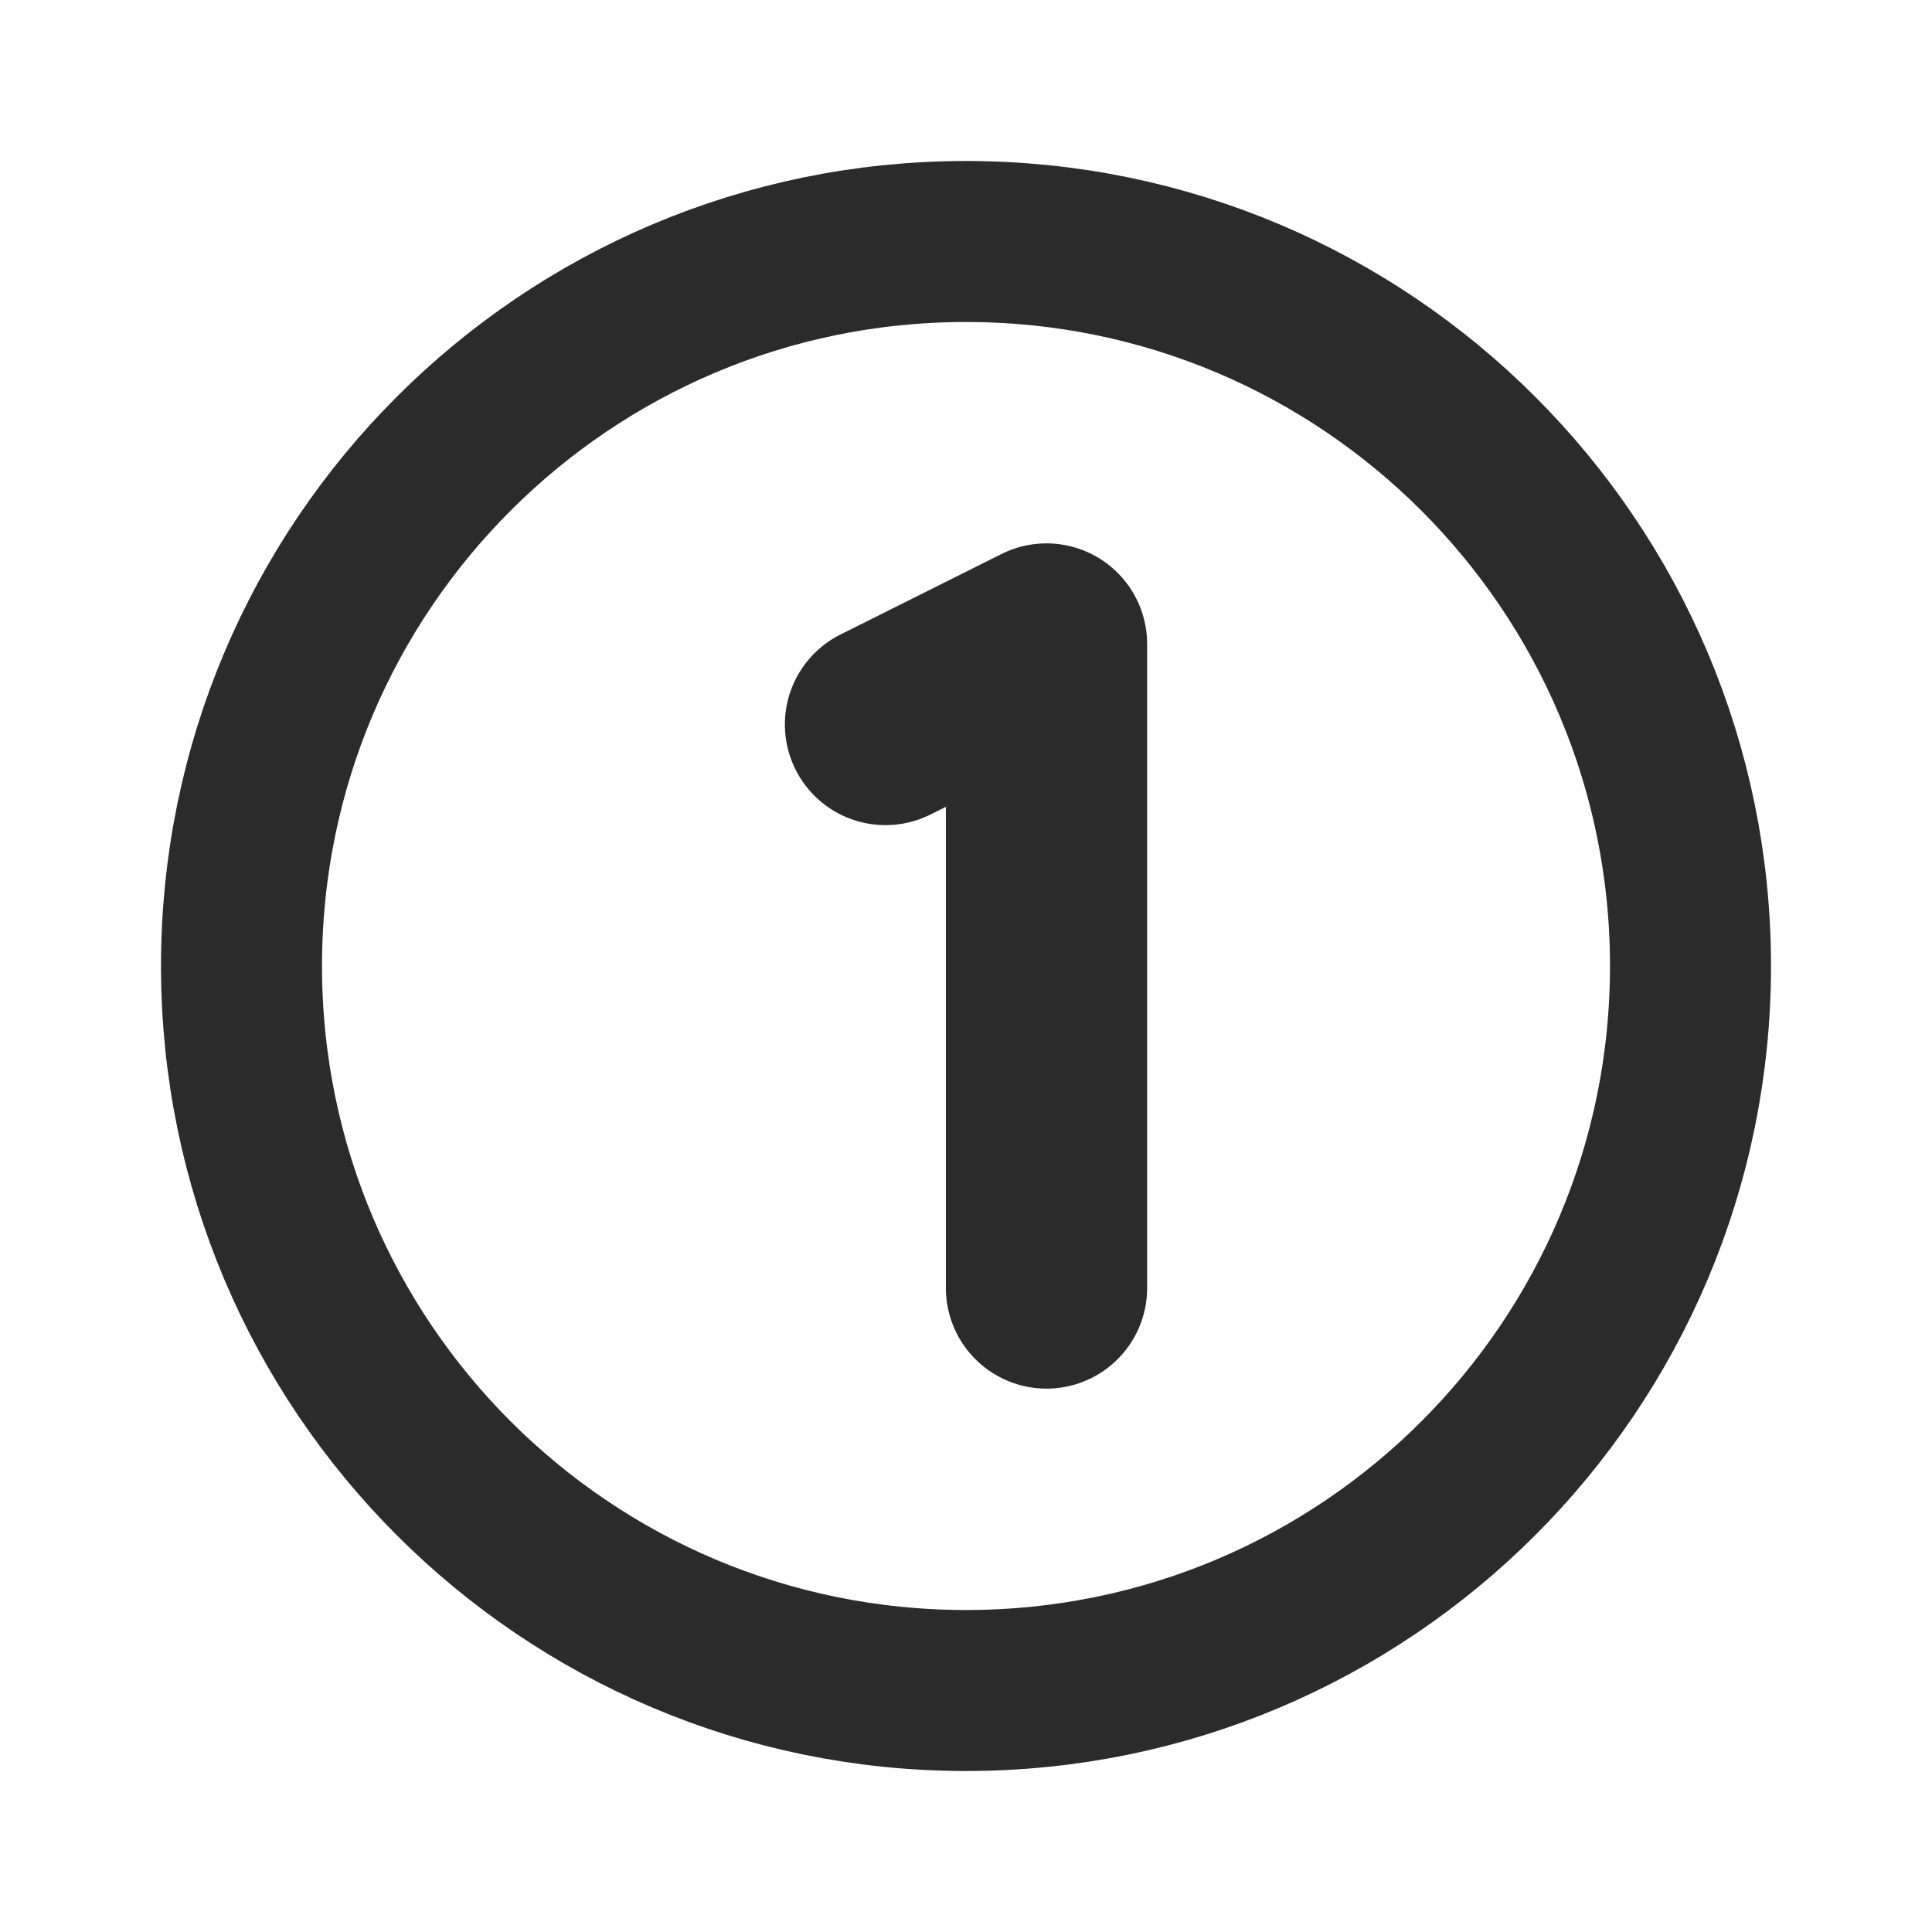
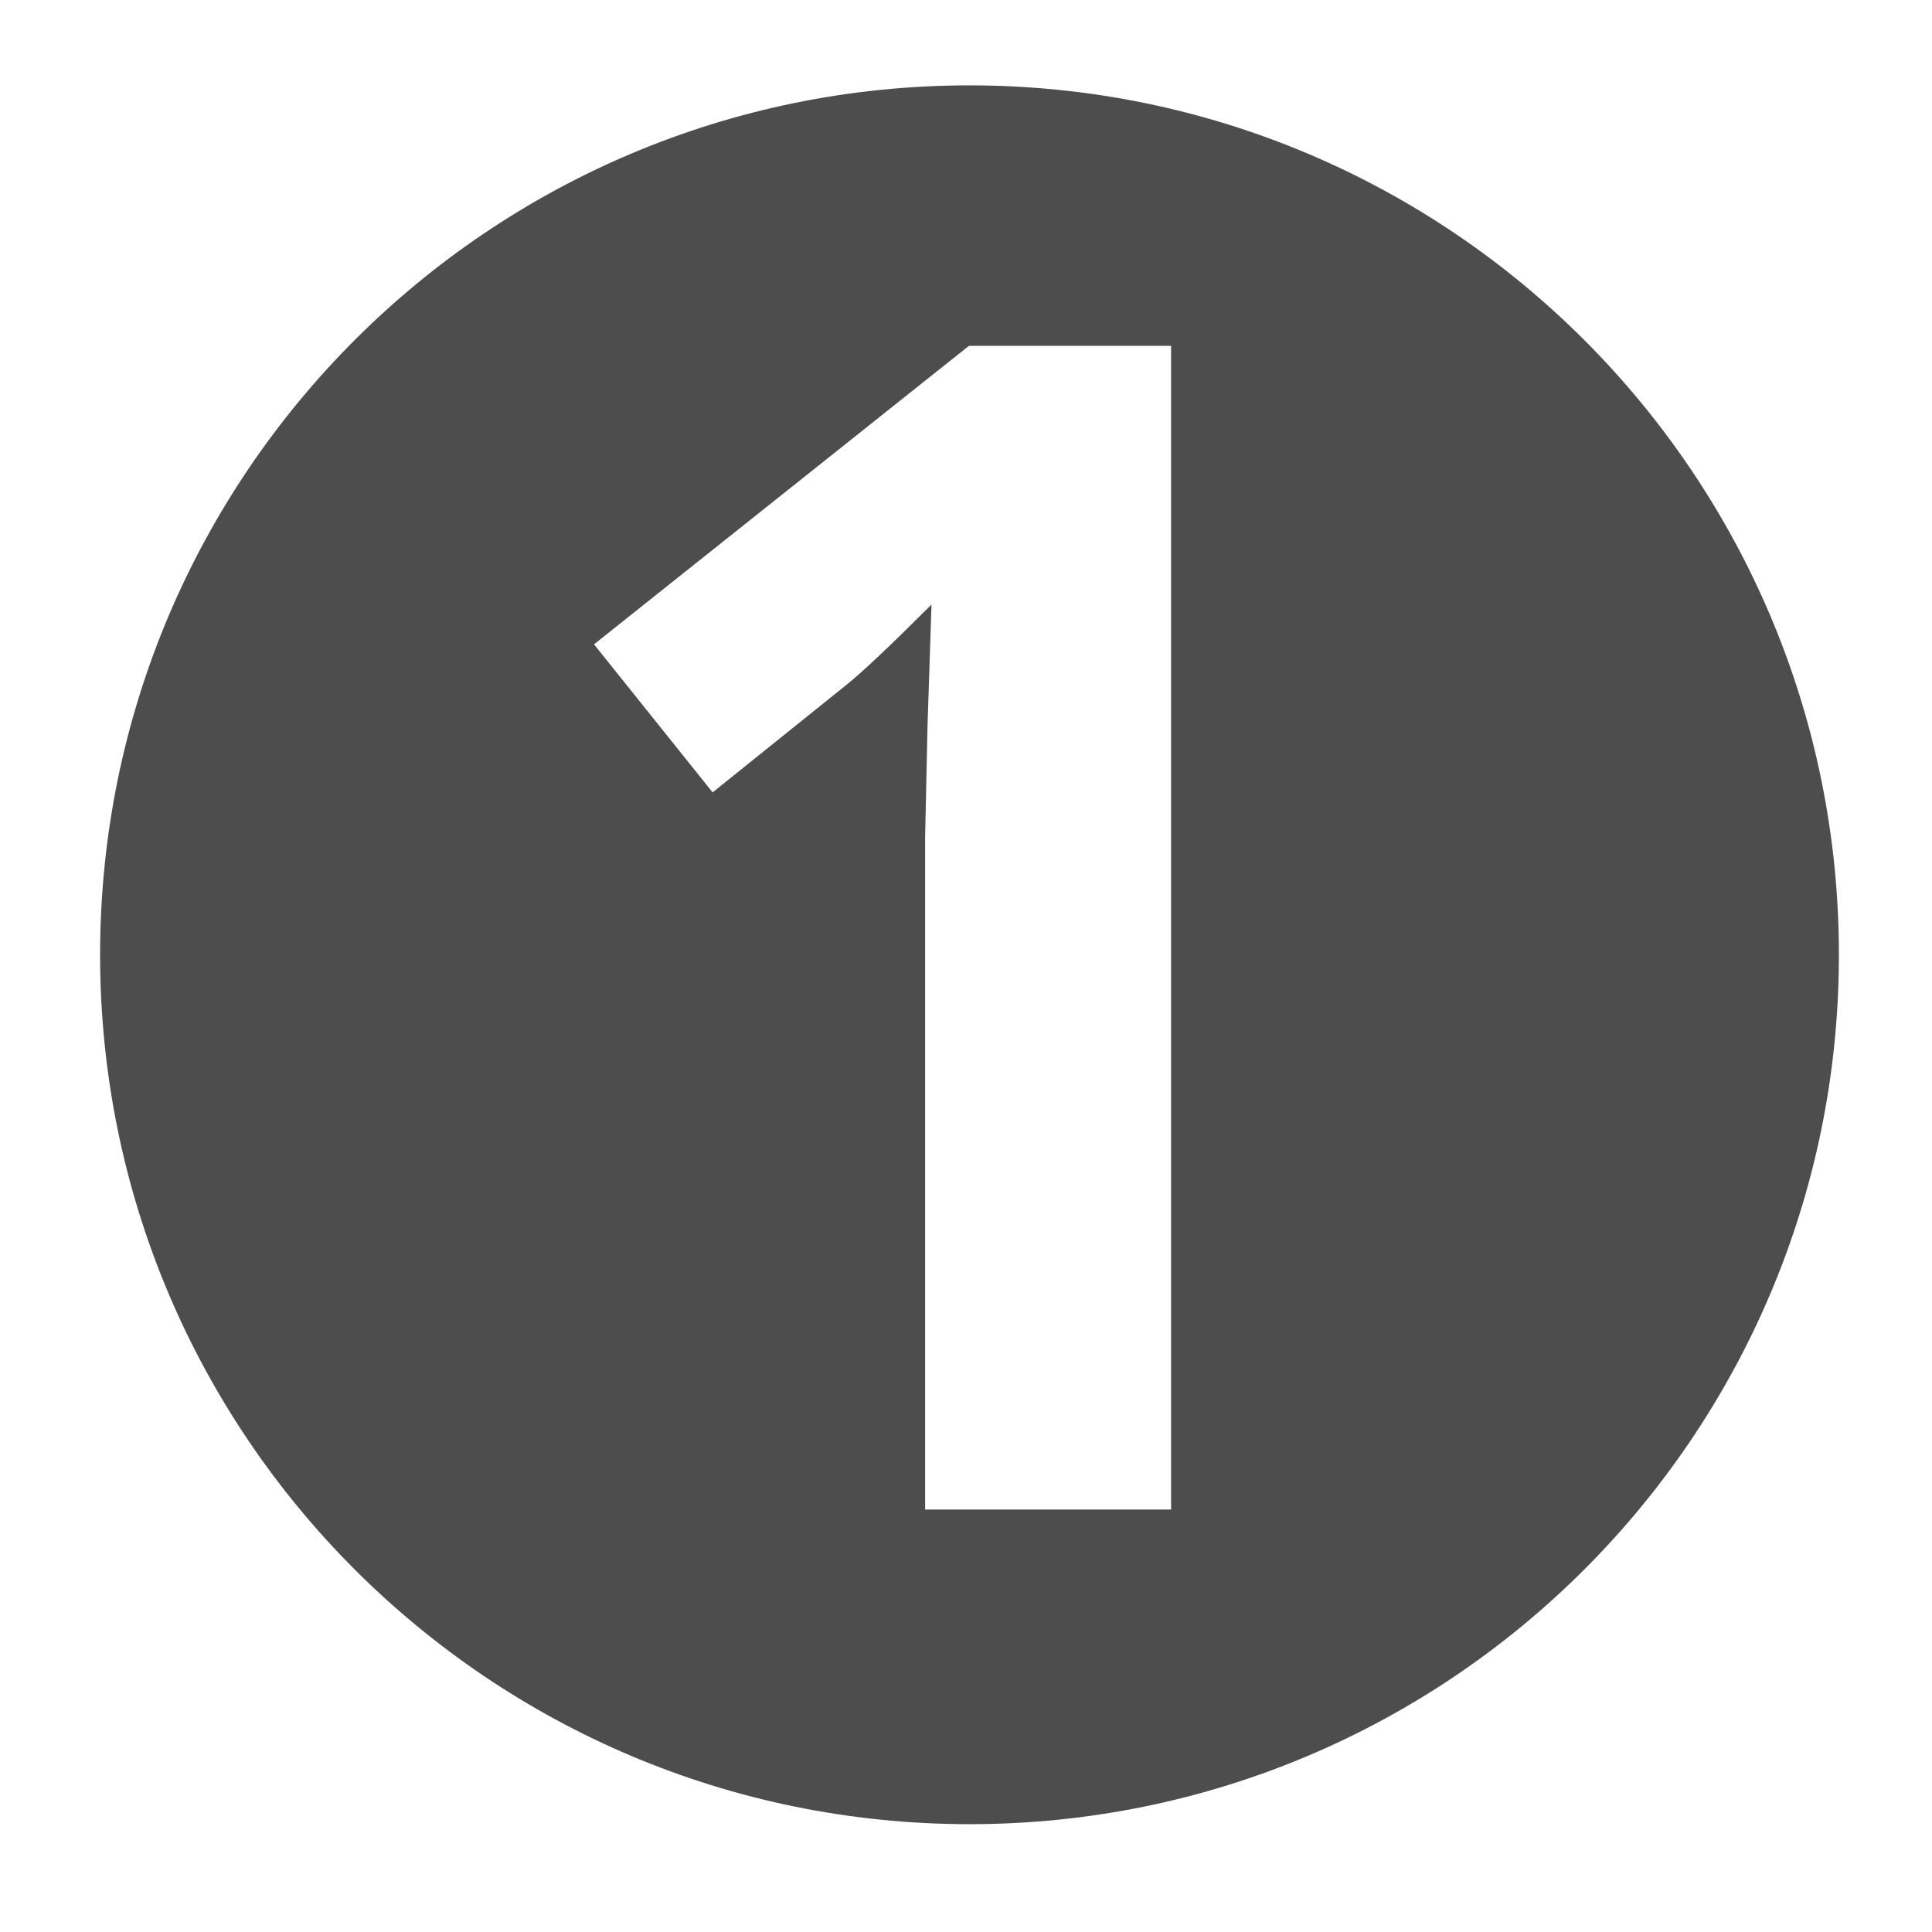
- <svg xmlns="http://www.w3.org/2000/svg" width="24" height="24" viewBox="0 0 24 24" fill="none" stroke="#2b2b2b" stroke-width="2" stroke-linecap="round" stroke-linejoin="round">
-   <circle cx="12" cy="12" r="9" />
-   <path d="M11 9l2-1v8" stroke-width="2.5" />
+ <svg xmlns="http://www.w3.org/2000/svg" width="500" height="500" viewBox="0 0 500 500" id="svg4149" version="1.1">
+   <defs id="defs4151" />
+   <g id="layer1" transform="translate(0,-552.3622)">
+     <path style="opacity:1;fill:#4d4d4d;fill-opacity:1;stroke:none;stroke-width:25.227;stroke-linecap:round;stroke-linejoin:round;stroke-miterlimit:4;stroke-dasharray:none;stroke-opacity:1" d="m 250.906,574.456 a 225,225 0 0 0 -225,225 225,225 0 0 0 225,225 225,225 0 0 0 225,-225 225,225 0 0 0 -225,-225 z m -0.149,67.41 52.321,0 0,301.164 -63.653,0 0,-174.272 0.62,-28.633 1.028,-31.311 c -10.574,10.574 -17.921,17.51 -22.041,20.806 l -34.607,27.809 -30.694,-38.316 97.025,-77.247 z" id="path4697" />
+     <flowRoot xml:space="preserve" id="flowRoot4703" style="fill:black;stroke:none;stroke-opacity:1;stroke-width:1px;stroke-linejoin:miter;stroke-linecap:butt;fill-opacity:1;font-family:sans-serif;font-style:normal;font-weight:normal;font-size:40px;line-height:125%;letter-spacing:0px;word-spacing:0px">
+       <flowRegion id="flowRegion4705">
+         <rect id="rect4707" width="6.429" height="68.571" x="264.286" y="119.286" />
+       </flowRegion>
+       <flowPara id="flowPara4709" />
+     </flowRoot>
+   </g>
</svg>
